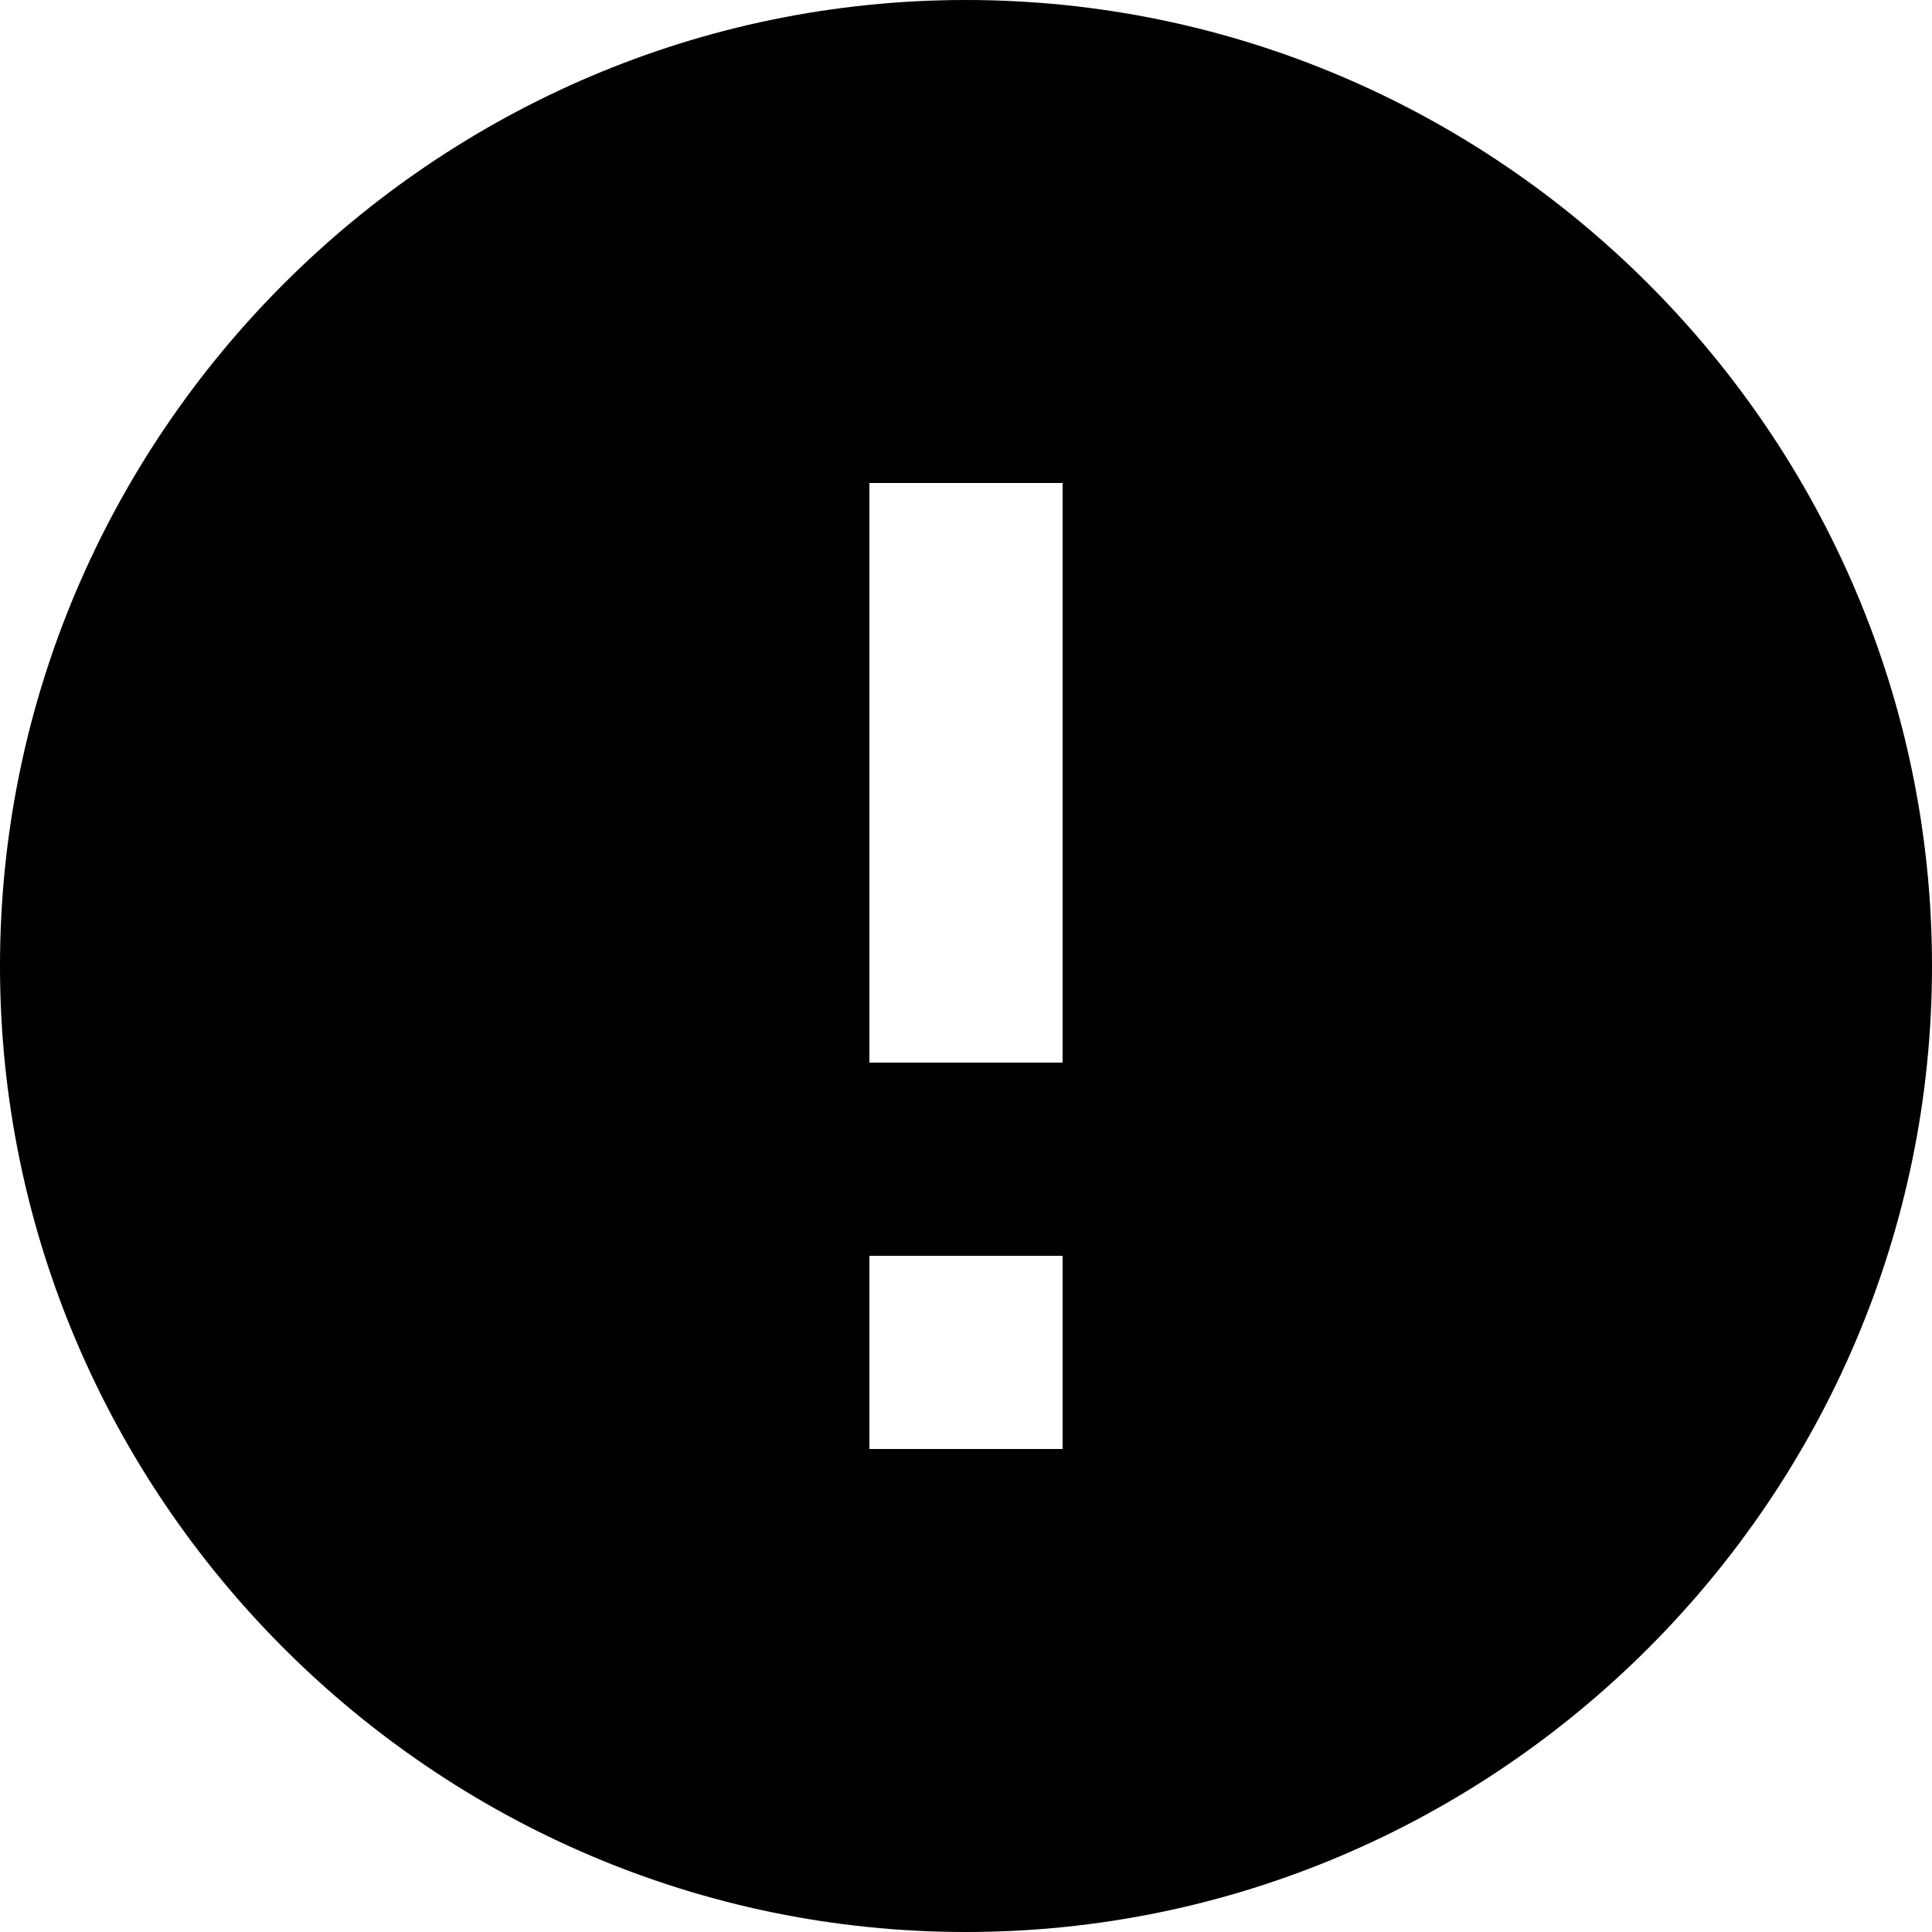
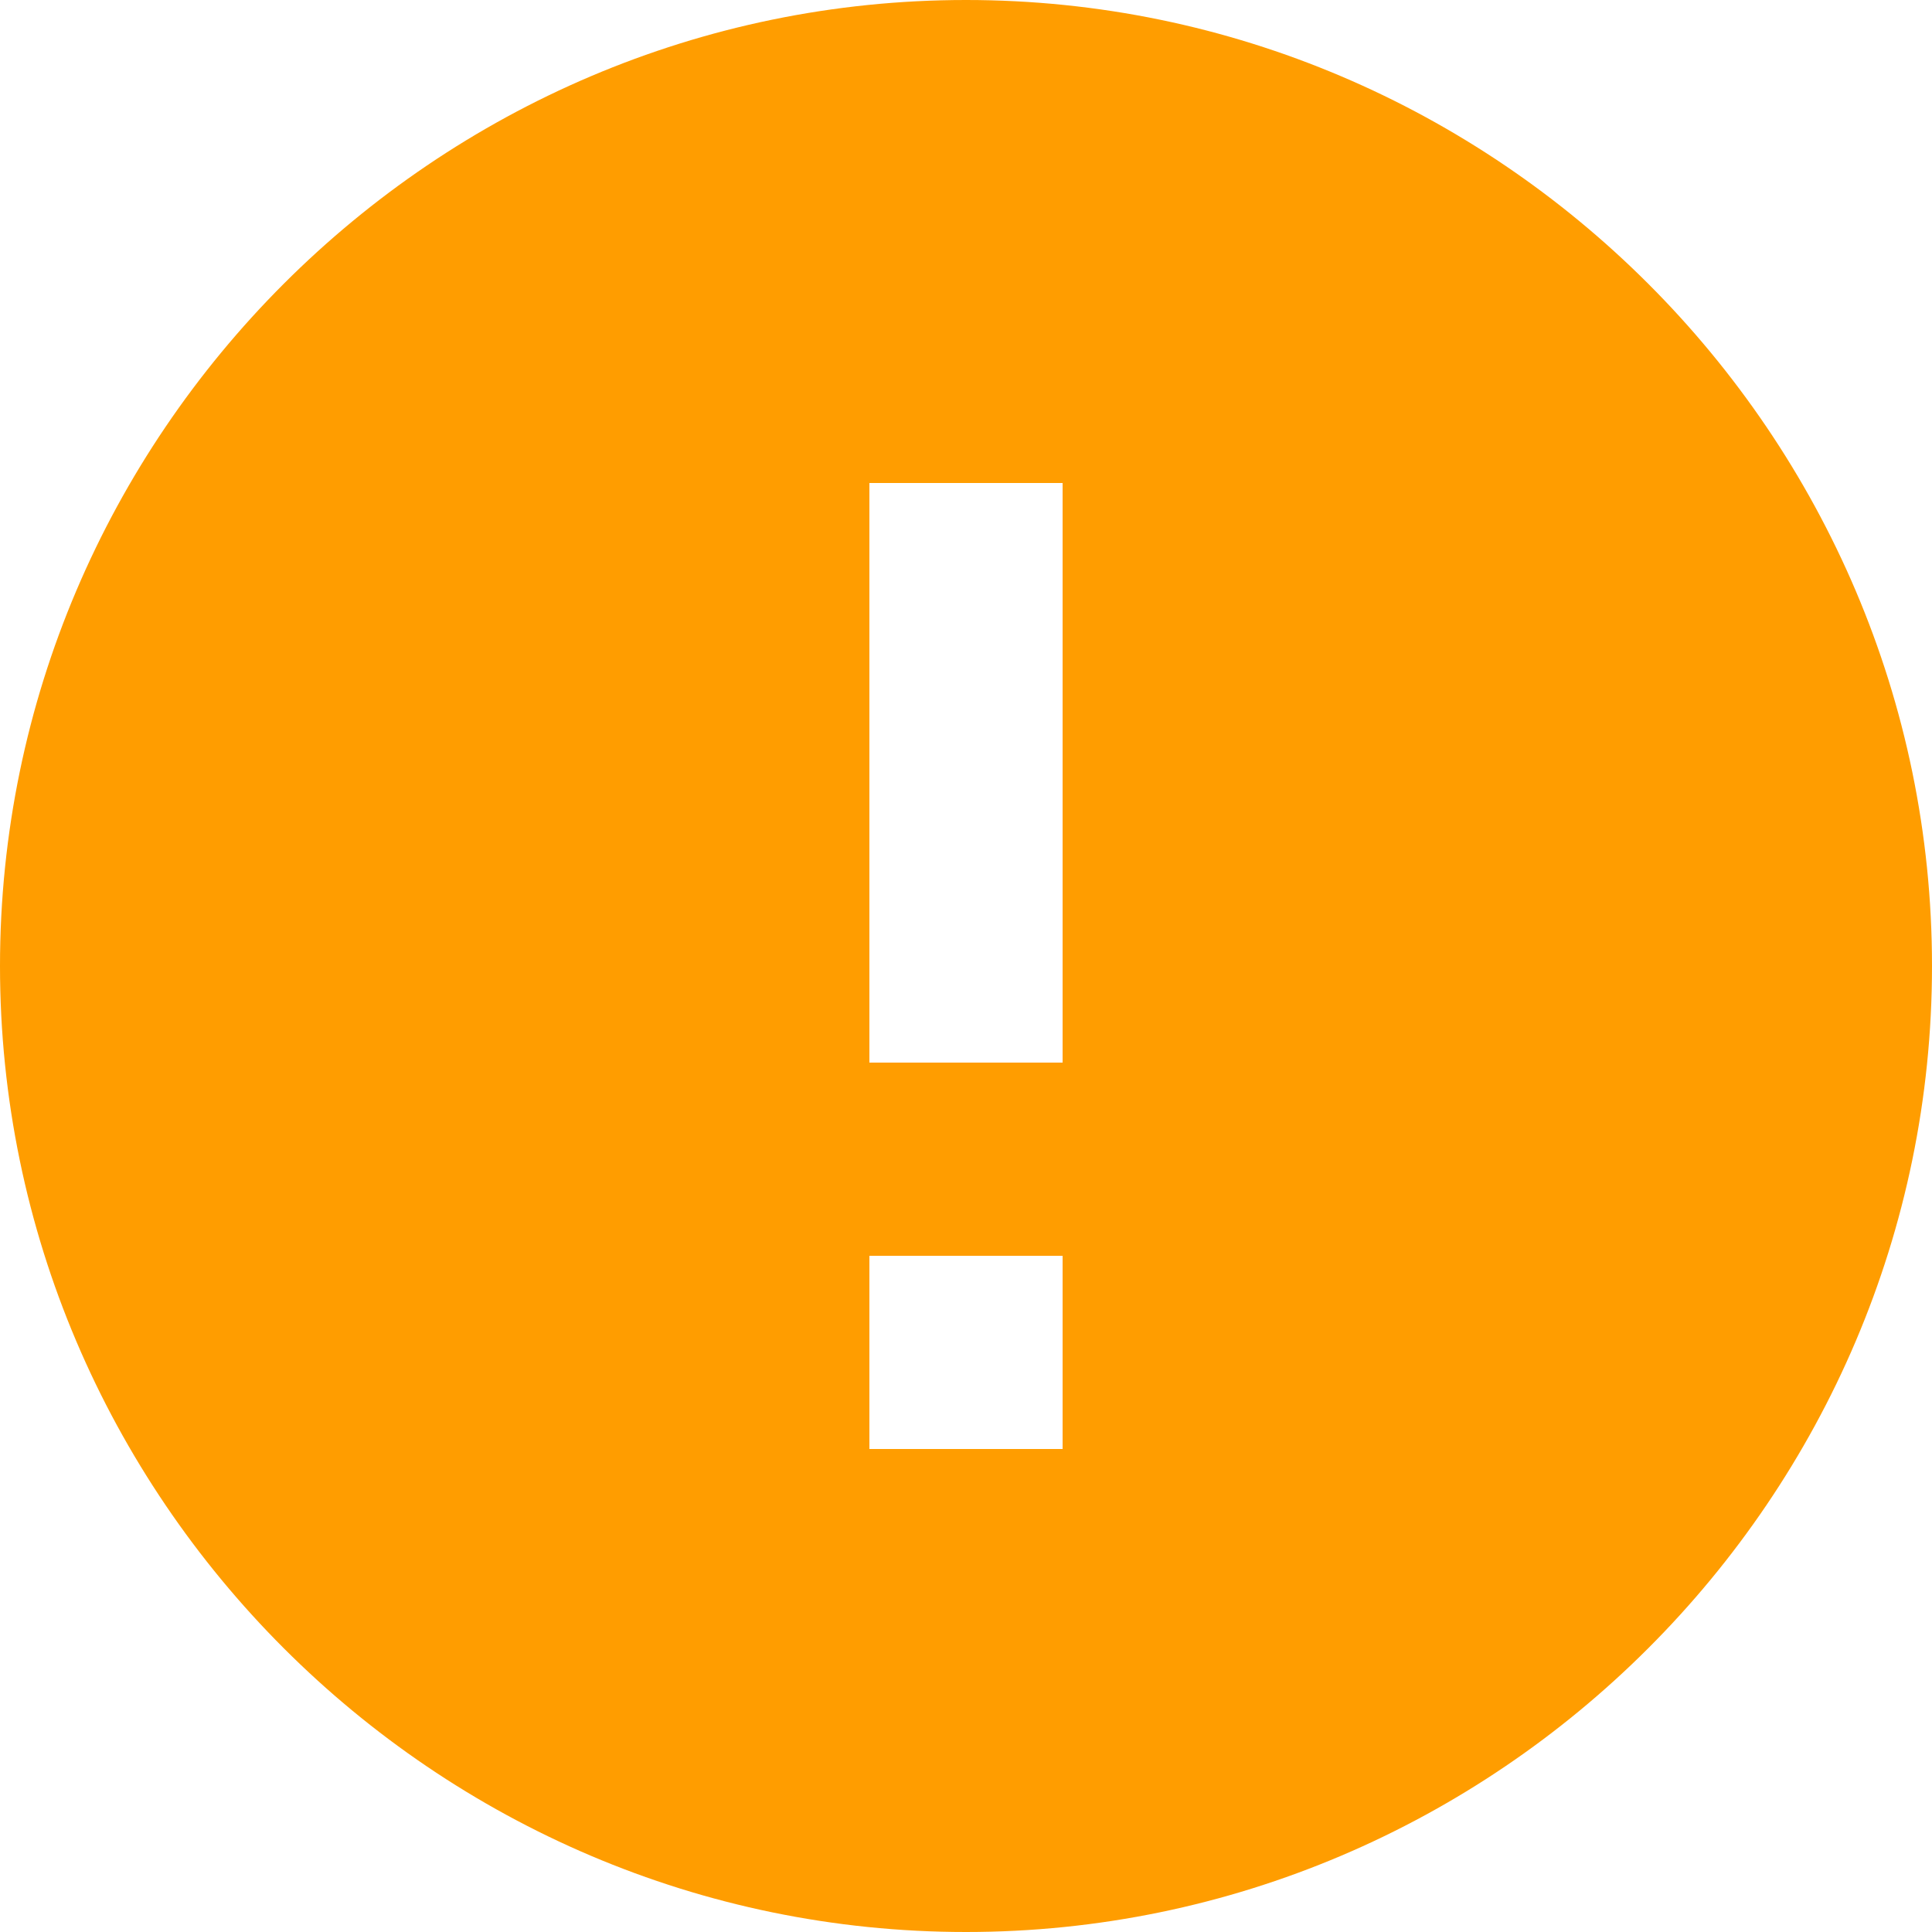
<svg xmlns="http://www.w3.org/2000/svg" width="20" height="20" viewBox="0 0 20 20">
-   <path d="M10 0C4.5 0 0 4.5 0 10s4.5 10 10 10 10-4.5 10-10S15.5 0 10 0Zm1 15H9v-2h2v2Zm0-4H9V5h2v6Z" fill-rule="evenodd" class="fill-000000" />
+   <path fill="#ff9d00" d="M10 0C4.5 0 0 4.5 0 10s4.5 10 10 10 10-4.5 10-10S15.5 0 10 0Zm1 15H9v-2h2v2Zm0-4H9V5h2v6Z" fill-rule="evenodd" class="fill-000000" />
</svg>
